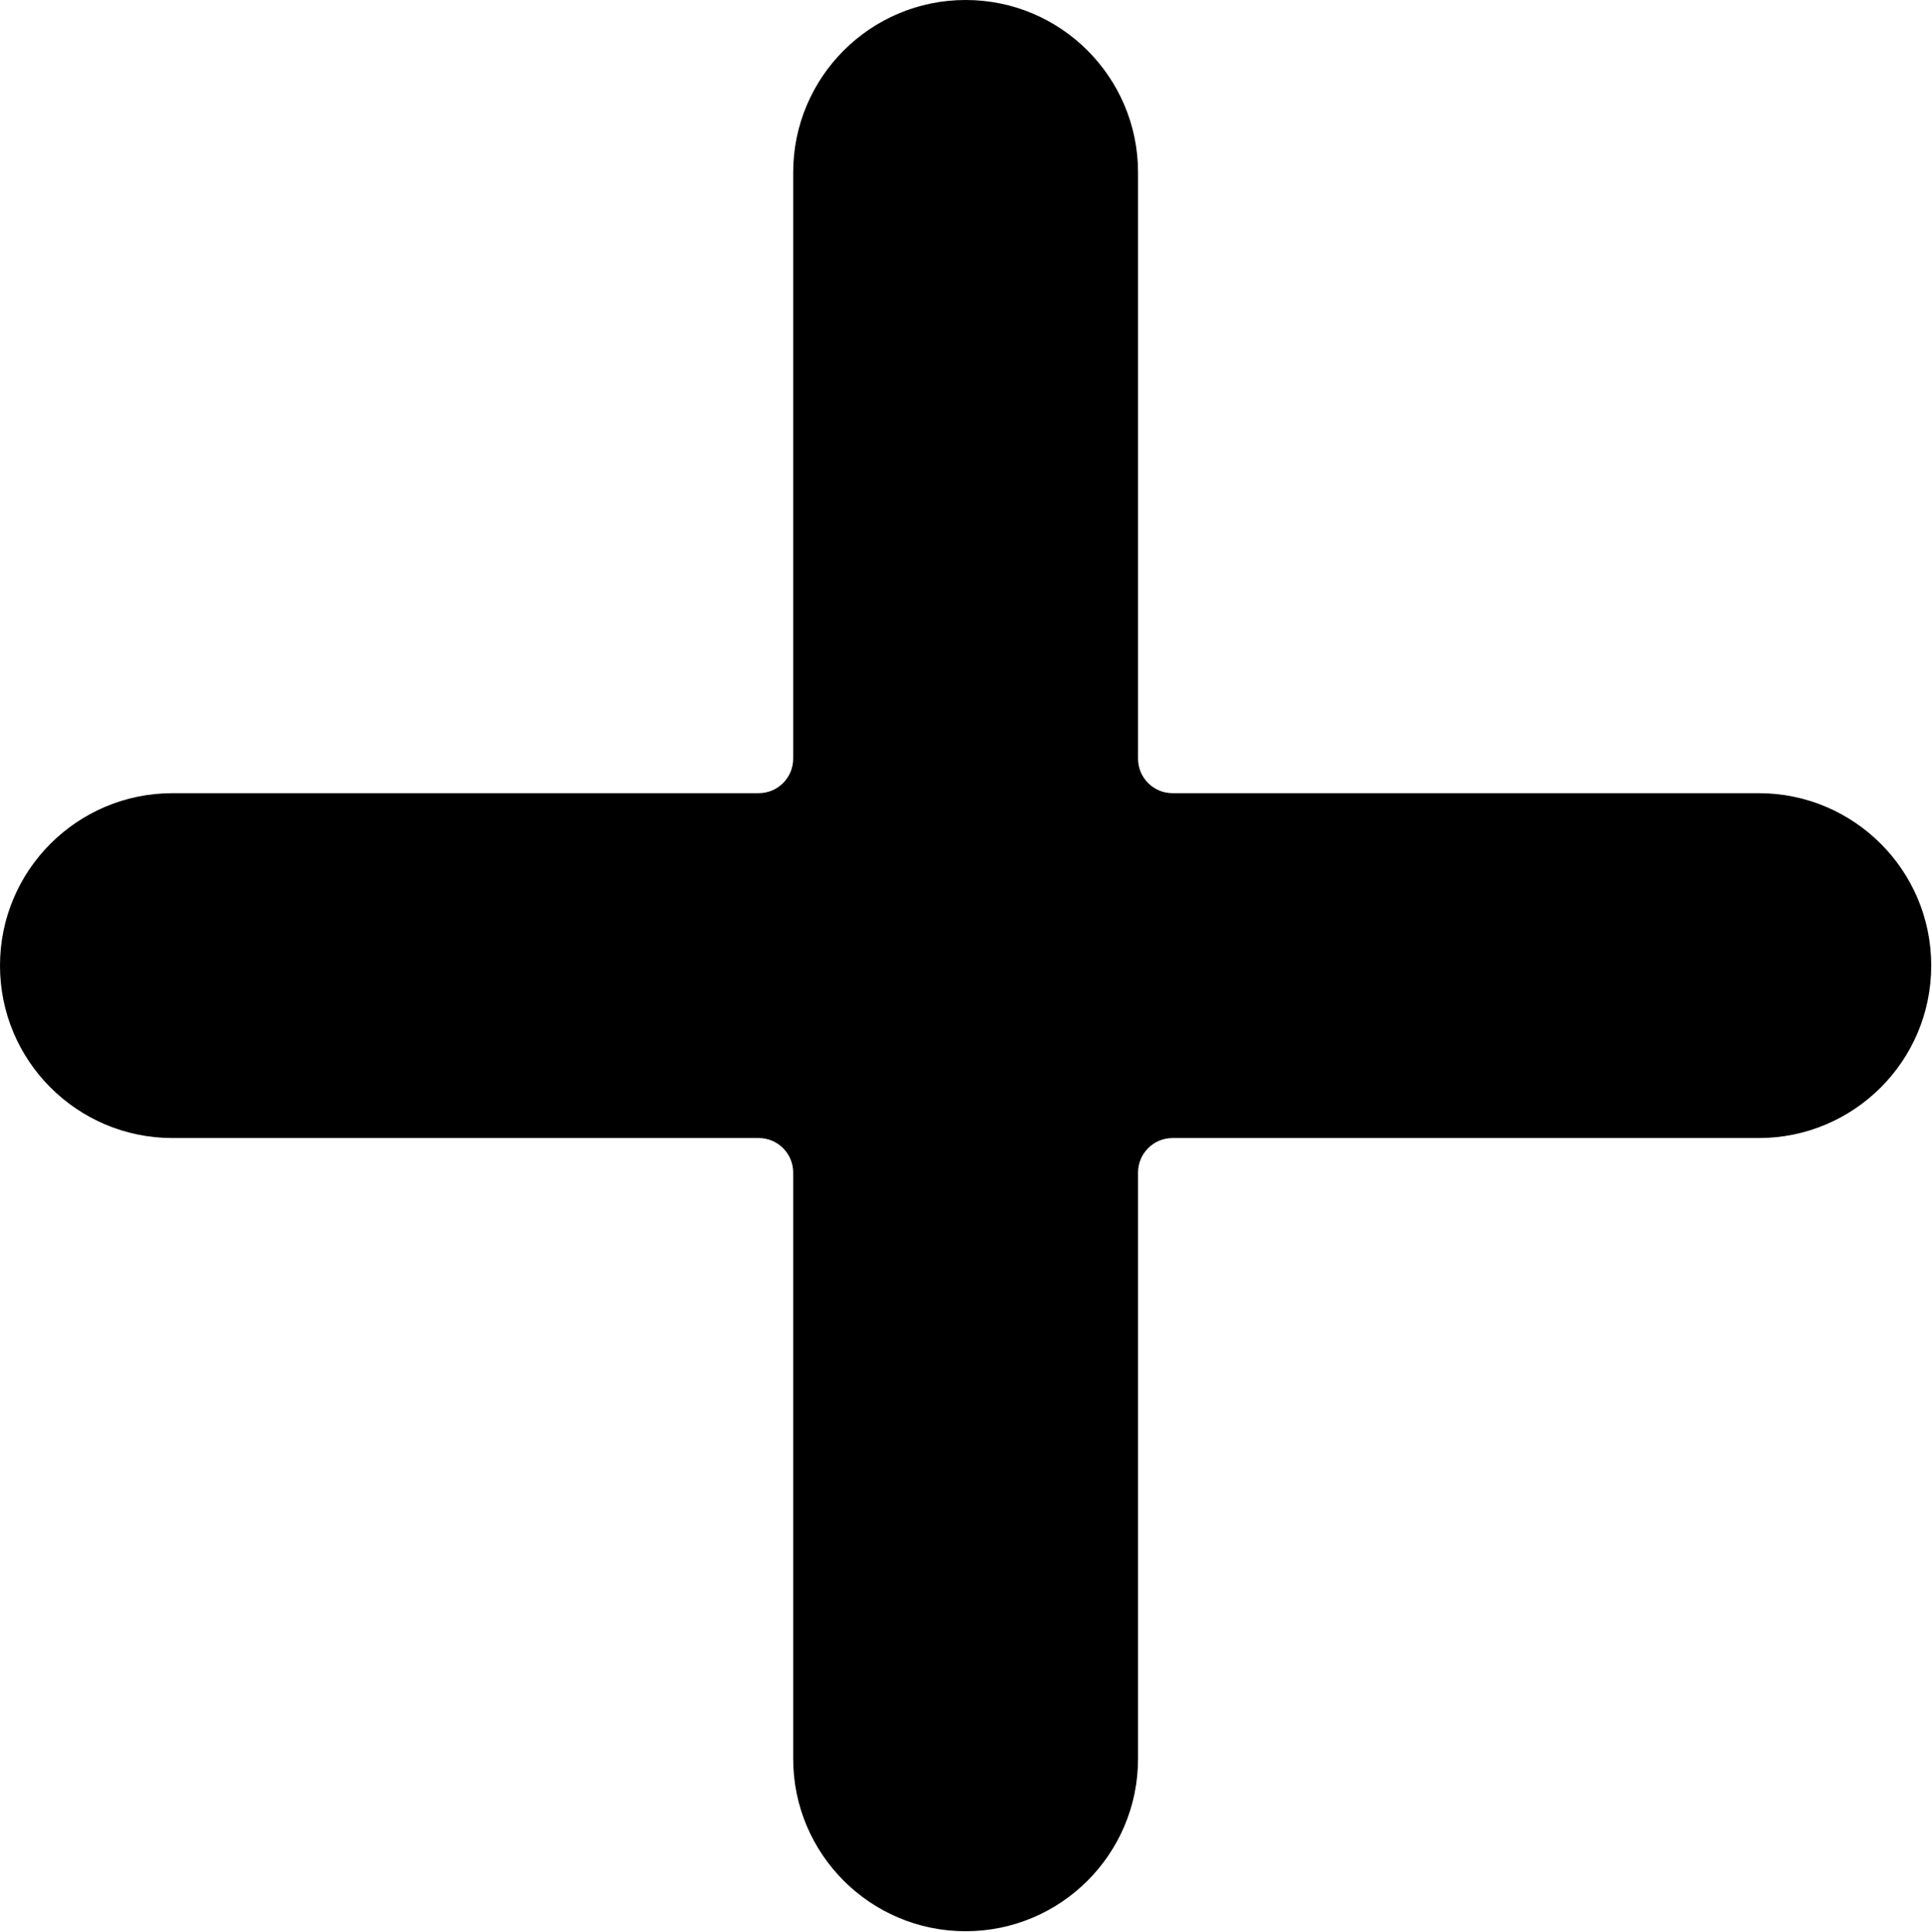
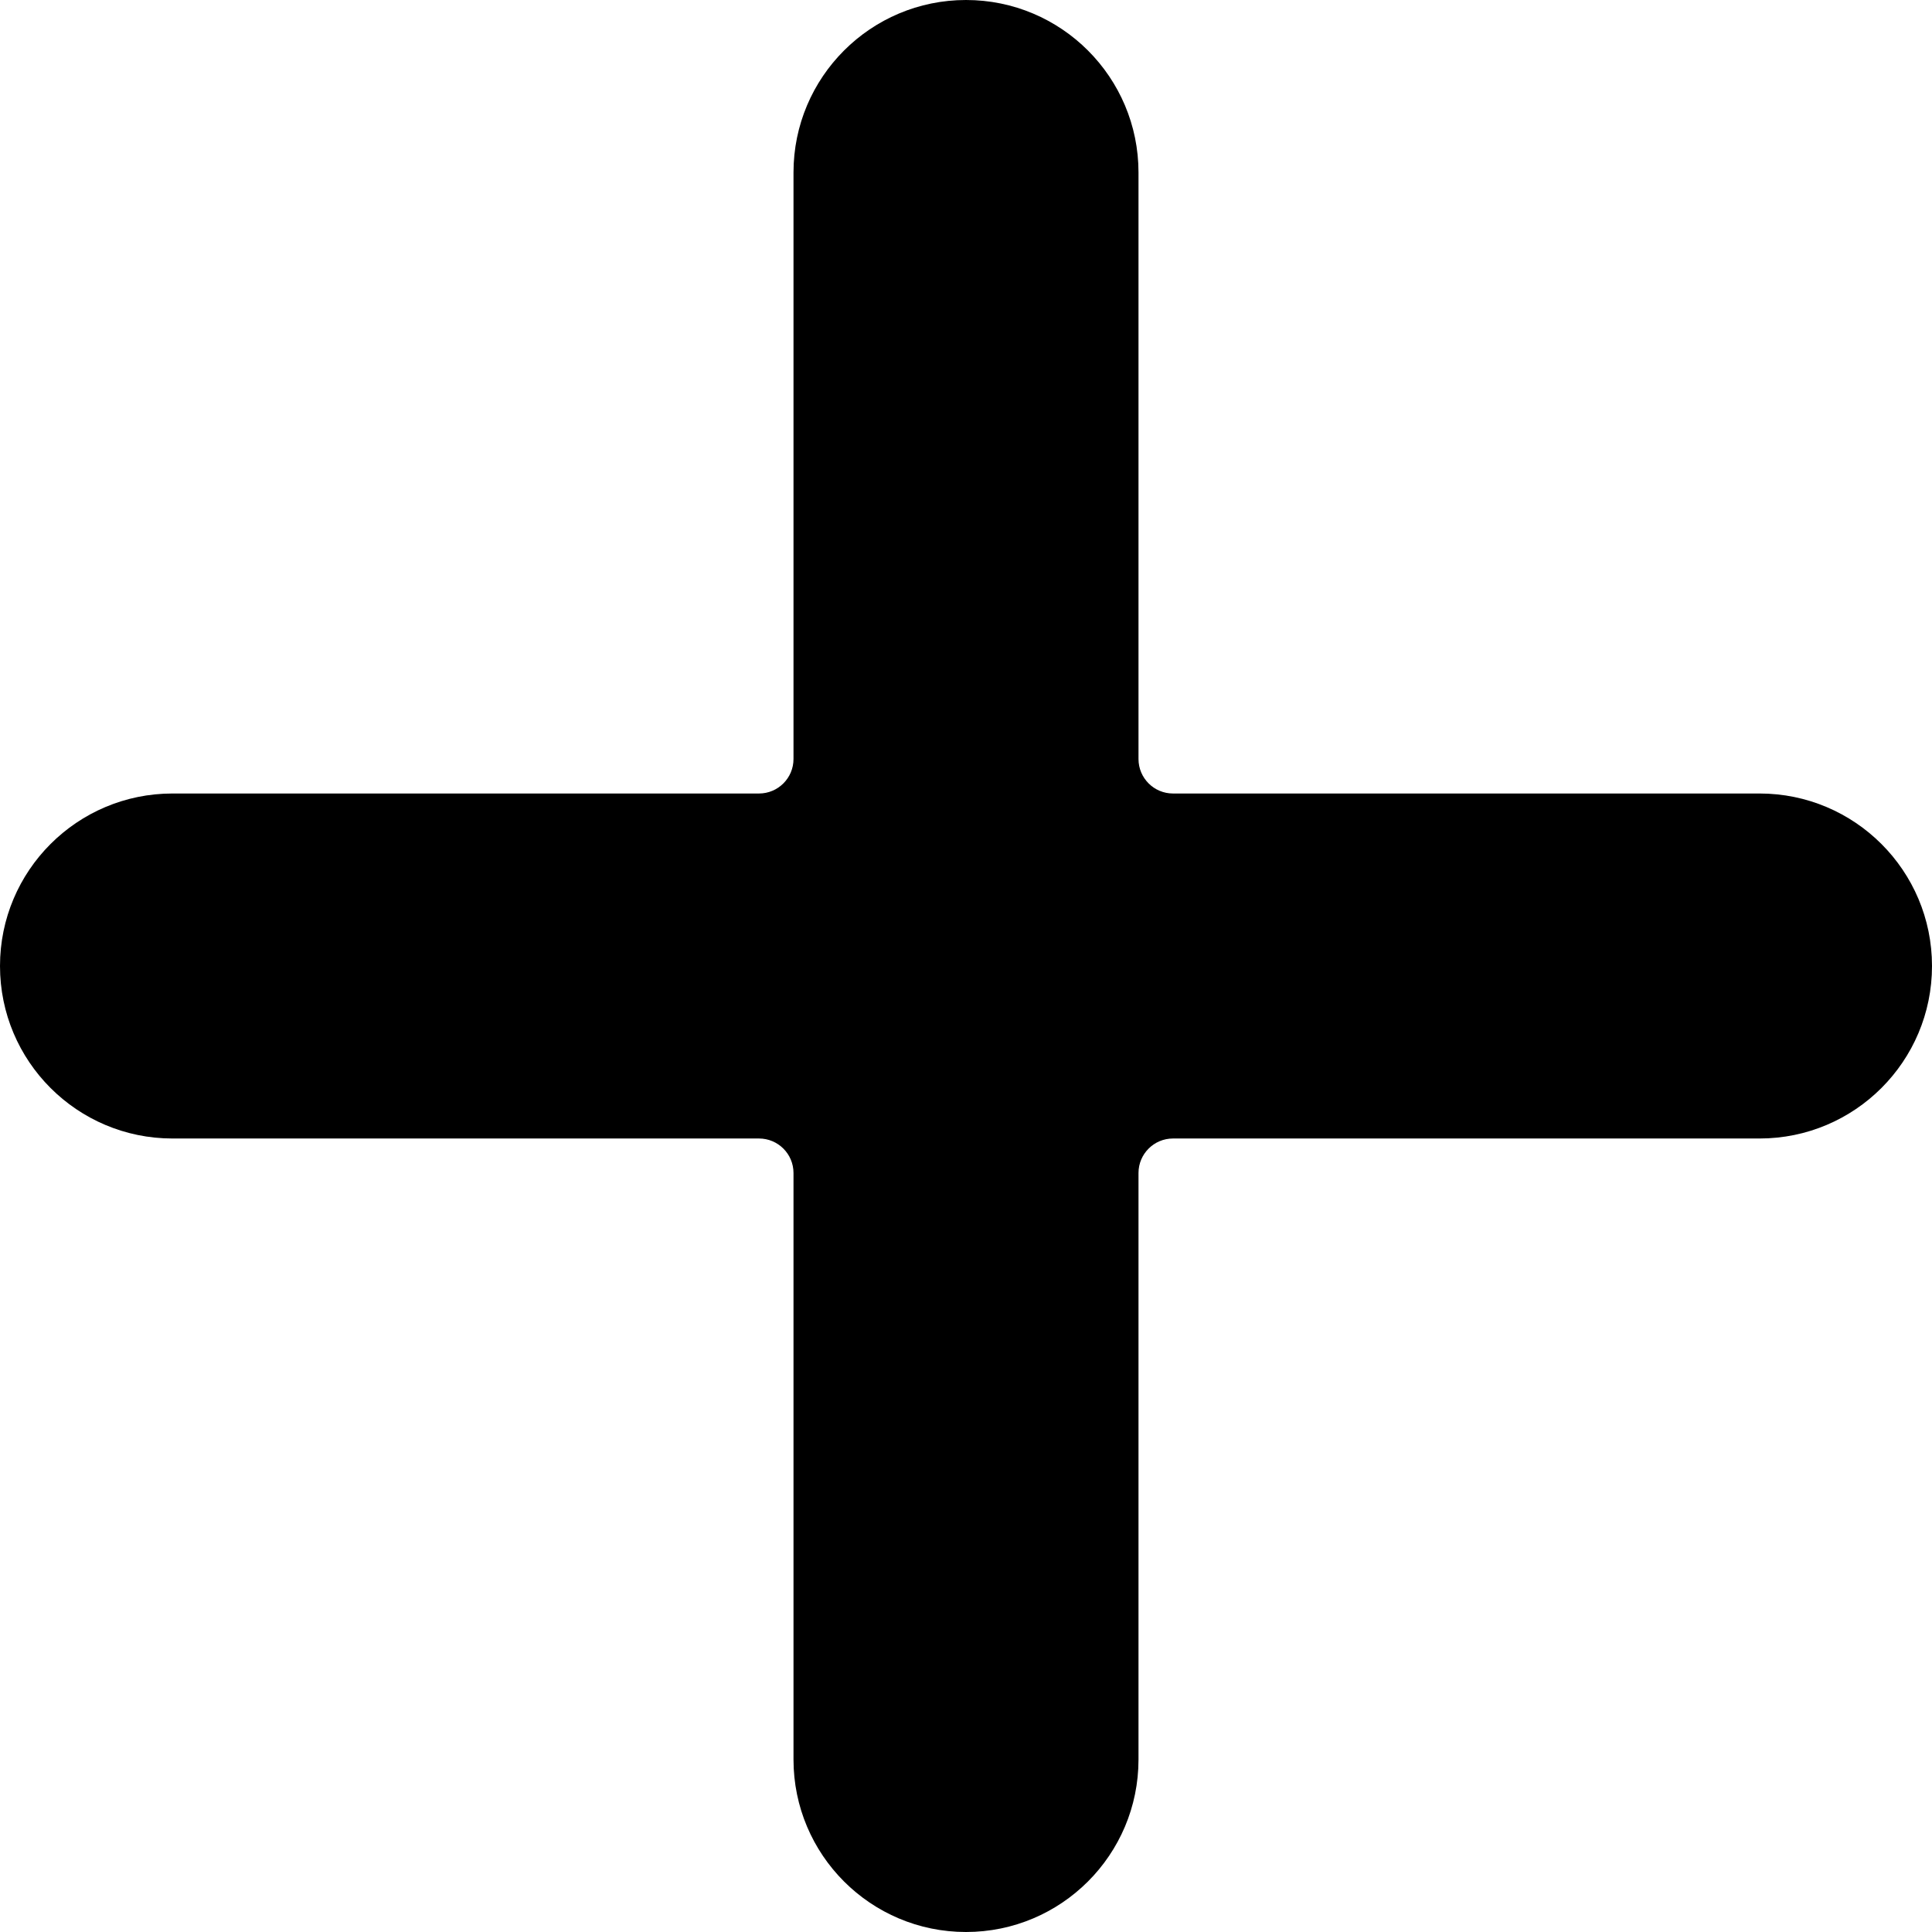
- <svg xmlns="http://www.w3.org/2000/svg" width="13pt" viewBox="0 0 448 448">
+ <svg xmlns="http://www.w3.org/2000/svg" width="15px" viewBox="0 0 448 448">
  <path d="m408 184h-136c-4.418 0-8-3.582-8-8v-136c0-22.09-17.91-40-40-40s-40 17.91-40 40v136c0 4.418-3.582 8-8 8h-136c-22.09 0-40 17.91-40 40s17.91 40 40 40h136c4.418 0 8 3.582 8 8v136c0 22.09 17.91 40 40 40s40-17.91 40-40v-136c0-4.418 3.582-8 8-8h136c22.09 0 40-17.91 40-40s-17.91-40-40-40zm0 0" />
</svg>
